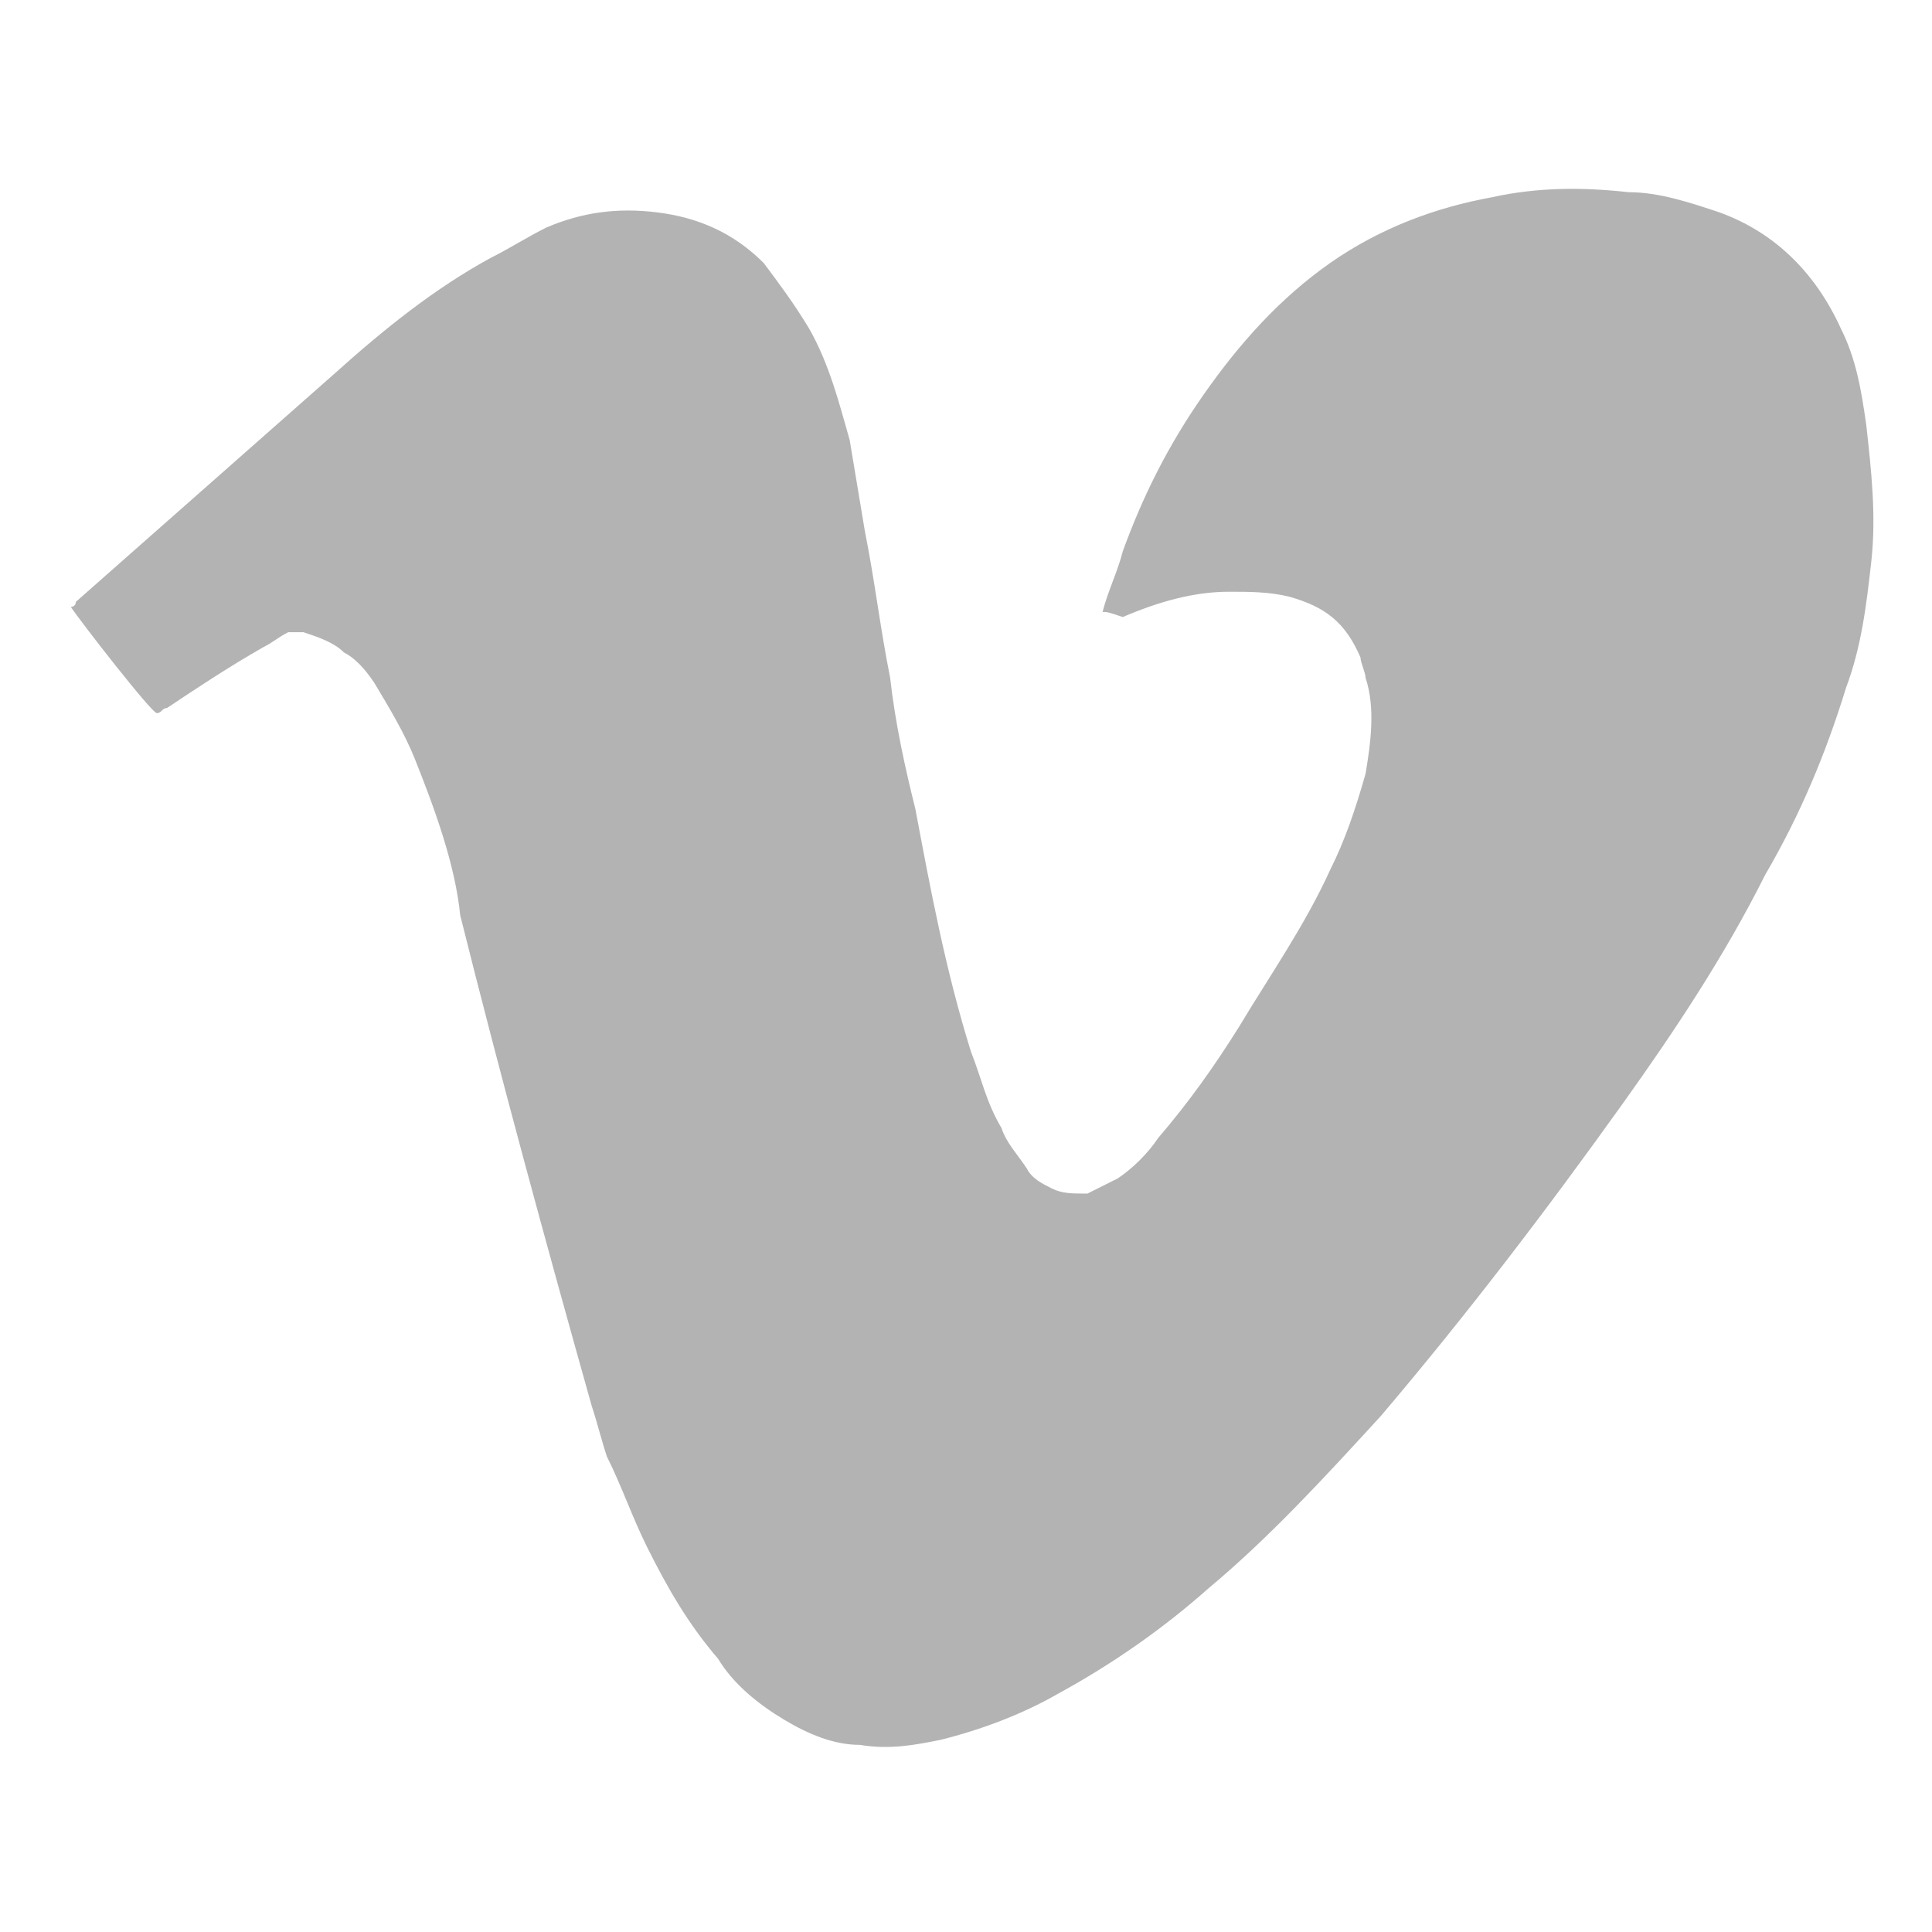
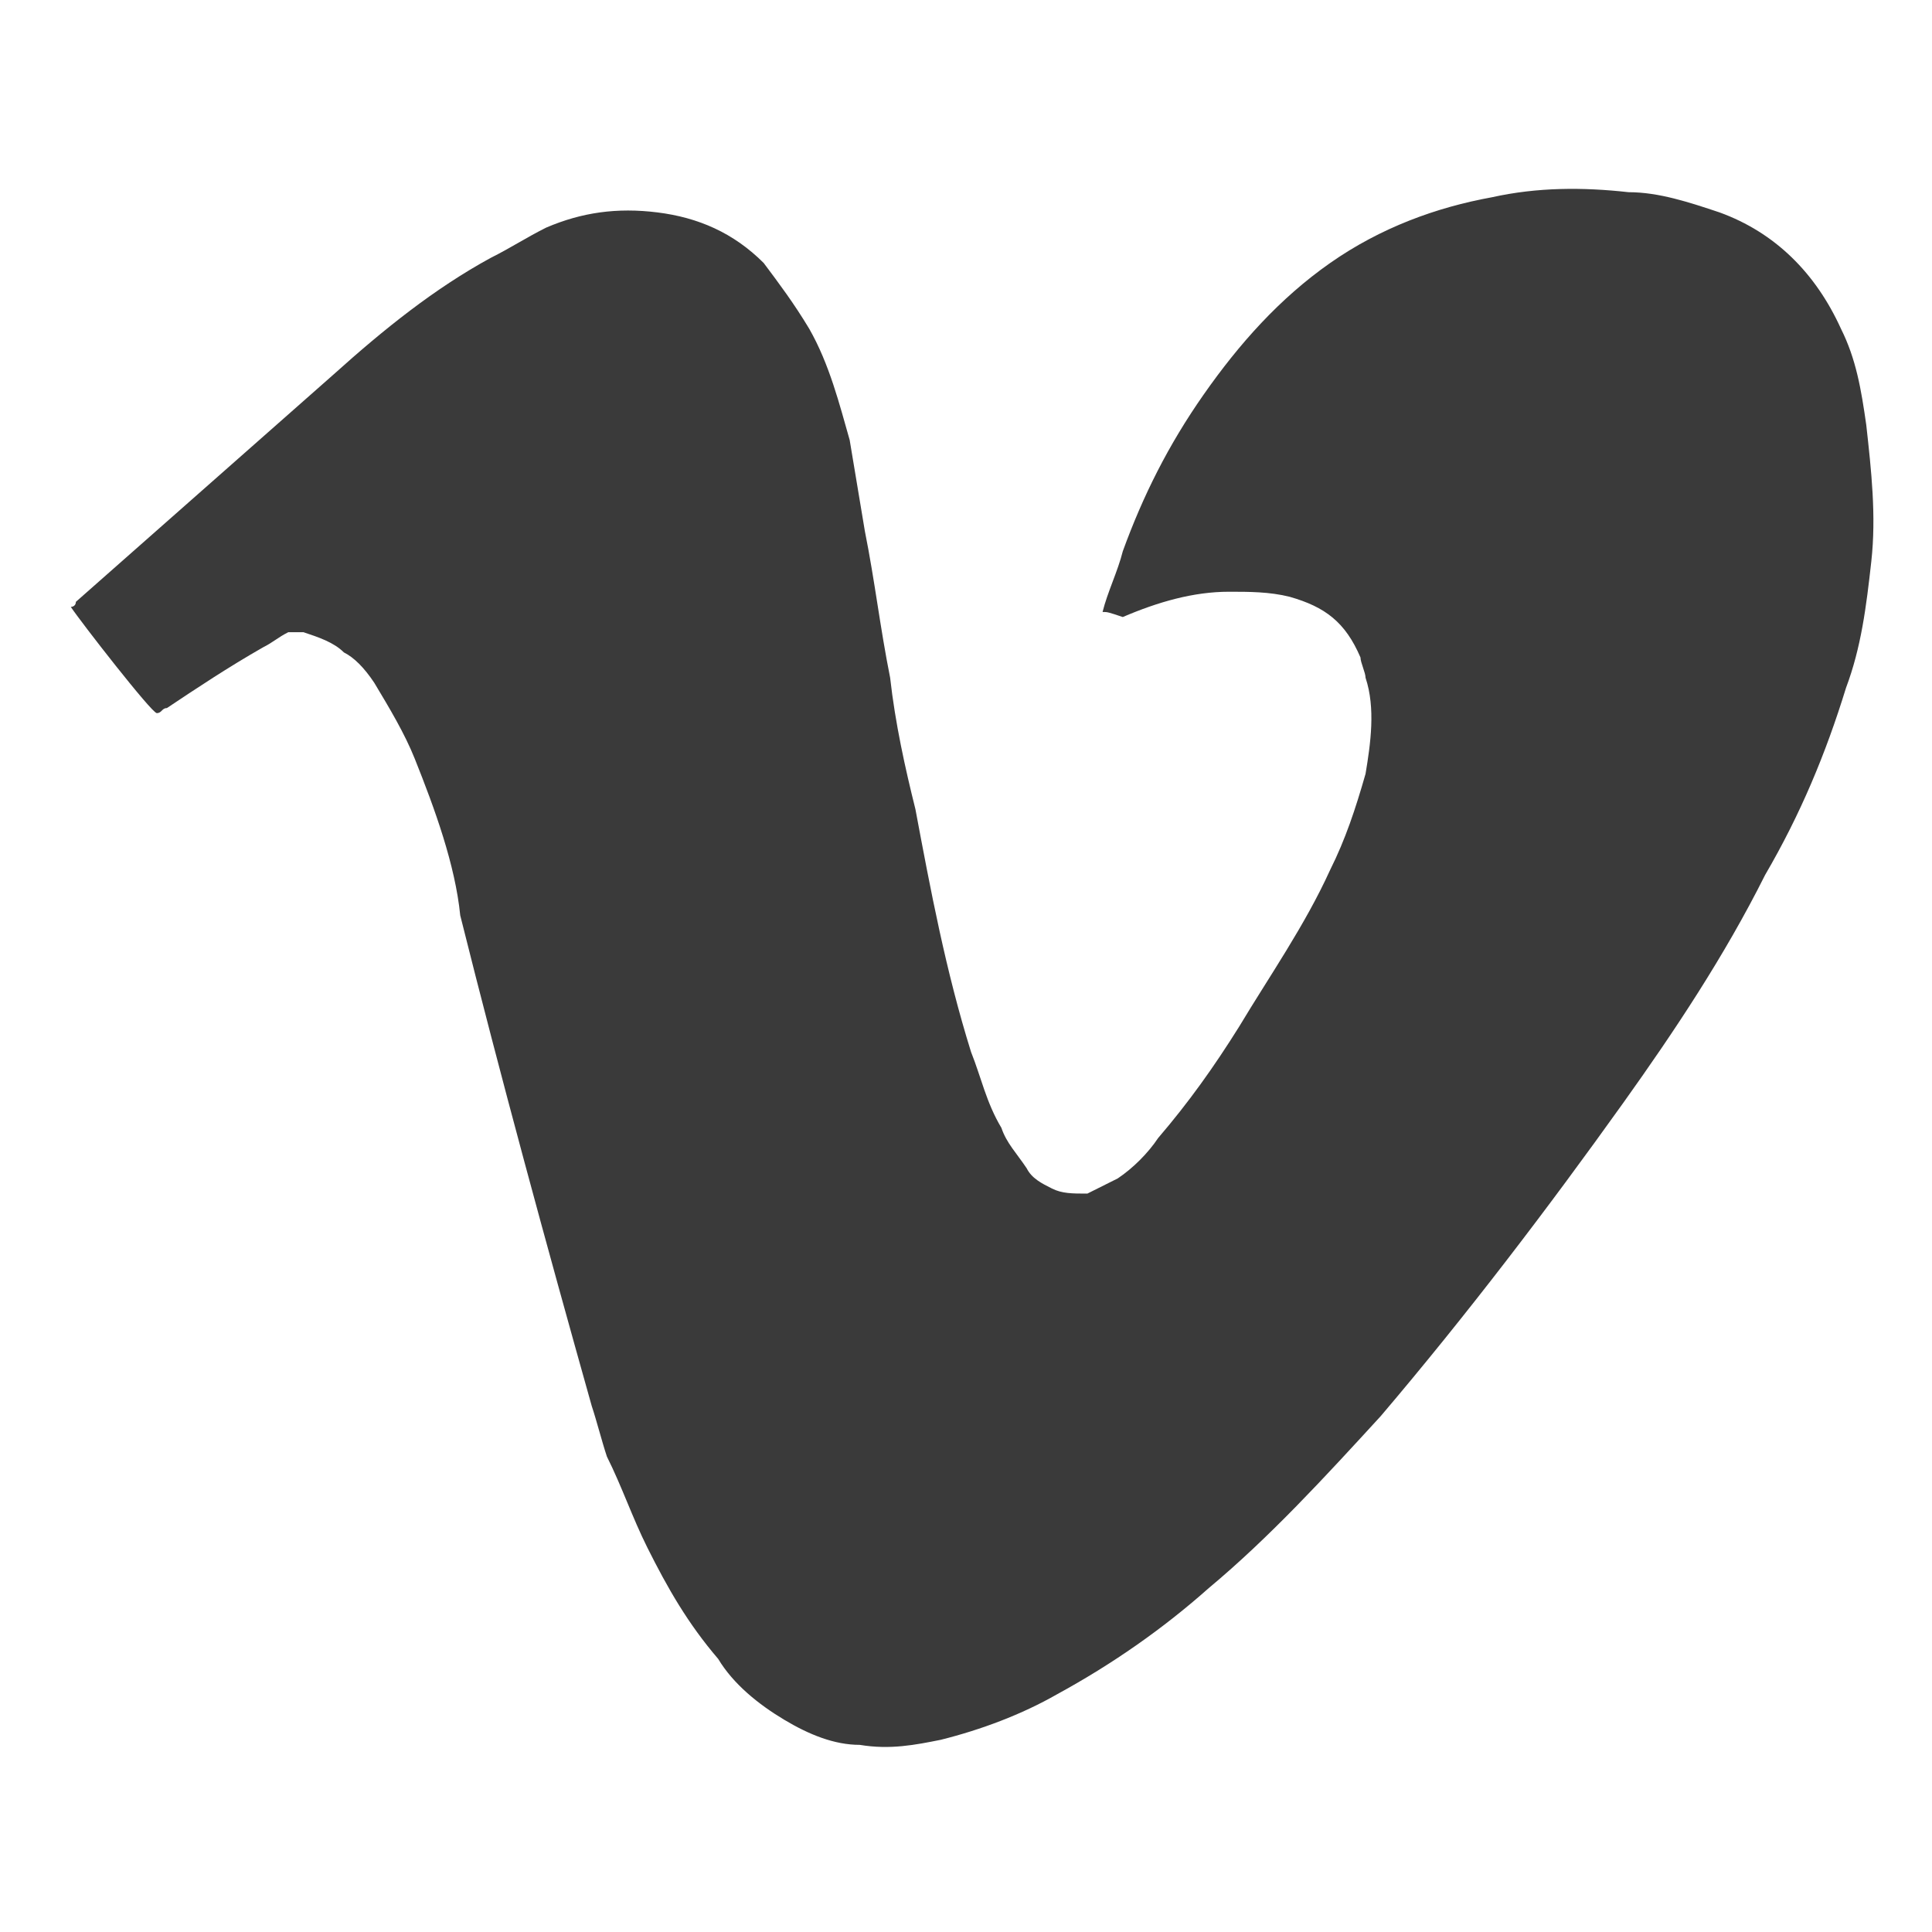
- <svg xmlns="http://www.w3.org/2000/svg" version="1.1" id="Layer_1" x="0px" y="0px" viewBox="0 0 38.2 38.2" enable-background="new 0 0 38.2 38.2" xml:space="preserve">
+ <svg xmlns="http://www.w3.org/2000/svg" version="1.1" id="Layer_1" x="0px" y="0px" viewBox="0 0 38.2 38.2" style="enable-background:new 0 0 38.2 38.2;" xml:space="preserve">
+   <style type="text/css">
+ 	.st0{fill:#3A3A3A;}
+ </style>
  <g>
-     <path fill="#B3B3B3" d="M21.8,12.1c0.1-0.4,0.3-0.8,0.4-1.2c0.4-1.1,0.9-2.1,1.6-3.1c0.7-1,1.5-1.9,2.5-2.6c1-0.7,2.1-1.1,3.2-1.3   c0.9-0.2,1.8-0.2,2.7-0.1c0.6,0,1.2,0.2,1.8,0.4c1.1,0.4,1.9,1.2,2.4,2.3c0.3,0.6,0.4,1.2,0.5,1.9c0.1,0.9,0.2,1.8,0.1,2.7   c-0.1,0.9-0.2,1.7-0.5,2.5c-0.4,1.3-0.9,2.5-1.6,3.7c-0.8,1.6-1.8,3.1-2.8,4.5c-1.5,2.1-3.1,4.2-4.8,6.2c-1.1,1.2-2.2,2.4-3.4,3.4   c-0.9,0.8-1.9,1.5-3,2.1c-0.7,0.4-1.5,0.7-2.3,0.9c-0.5,0.1-1,0.2-1.6,0.1c-0.5,0-1-0.2-1.5-0.5c-0.5-0.3-1-0.7-1.3-1.2   c-0.6-0.7-1-1.4-1.4-2.2c-0.3-0.6-0.5-1.2-0.8-1.8c-0.1-0.3-0.2-0.7-0.3-1c-0.9-3.2-1.8-6.5-2.6-9.7C9,17.1,8.6,16,8.2,15   c-0.2-0.5-0.5-1-0.8-1.5C7.2,13.2,7,13,6.8,12.9c-0.2-0.2-0.5-0.3-0.8-0.4c-0.1,0-0.2,0-0.3,0c-0.2,0.1-0.3,0.2-0.5,0.3   c-0.7,0.4-1.3,0.8-1.9,1.2c-0.1,0-0.1,0.1-0.2,0.1C3,14.1,1.6,12.3,1.4,12c0,0,0.1,0,0.1-0.1c1.7-1.5,3.4-3,5.1-4.5   c1-0.9,2-1.7,3.1-2.3c0.4-0.2,0.7-0.4,1.1-0.6c0.7-0.3,1.4-0.4,2.2-0.3c0.8,0.1,1.5,0.4,2.1,1C15.4,5.6,15.7,6,16,6.5   c0.4,0.7,0.6,1.5,0.8,2.2c0.1,0.6,0.2,1.2,0.3,1.8c0.2,1,0.3,1.9,0.5,2.9c0.1,0.9,0.3,1.8,0.5,2.6c0.3,1.6,0.6,3.2,1.1,4.8   c0.2,0.5,0.3,1,0.6,1.5c0.1,0.3,0.3,0.5,0.5,0.8c0.1,0.2,0.3,0.3,0.5,0.4c0.2,0.1,0.4,0.1,0.7,0.1c0.2-0.1,0.4-0.2,0.6-0.3   c0.3-0.2,0.6-0.5,0.8-0.8c0.6-0.7,1.1-1.4,1.6-2.2c0.6-1,1.3-2,1.8-3.1c0.3-0.6,0.5-1.2,0.7-1.9c0.1-0.6,0.2-1.3,0-1.9   c0-0.1-0.1-0.3-0.1-0.4c-0.3-0.7-0.7-1-1.4-1.2c-0.4-0.1-0.8-0.1-1.2-0.1c-0.7,0-1.4,0.2-2.1,0.5C21.9,12.1,21.9,12.1,21.8,12.1   C21.8,12.1,21.8,12.1,21.8,12.1z" />
+     <path class="st0" d="M21.8,12.1c0.1-0.4,0.3-0.8,0.4-1.2c0.4-1.1,0.9-2.1,1.6-3.1s1.5-1.9,2.5-2.6s2.1-1.1,3.2-1.3   c0.9-0.2,1.8-0.2,2.7-0.1c0.6,0,1.2,0.2,1.8,0.4c1.1,0.4,1.9,1.2,2.4,2.3c0.3,0.6,0.4,1.2,0.5,1.9c0.1,0.9,0.2,1.8,0.1,2.7   c-0.1,0.9-0.2,1.7-0.5,2.5c-0.4,1.3-0.9,2.5-1.6,3.7c-0.8,1.6-1.8,3.1-2.8,4.5C30.6,23.9,29,26,27.3,28c-1.1,1.2-2.2,2.4-3.4,3.4   c-0.9,0.8-1.9,1.5-3,2.1c-0.7,0.4-1.5,0.7-2.3,0.9c-0.5,0.1-1,0.2-1.6,0.1c-0.5,0-1-0.2-1.5-0.5s-1-0.7-1.3-1.2   c-0.6-0.7-1-1.4-1.4-2.2c-0.3-0.6-0.5-1.2-0.8-1.8c-0.1-0.3-0.2-0.7-0.3-1c-0.9-3.2-1.8-6.5-2.6-9.7C9,17.1,8.6,16,8.2,15   c-0.2-0.5-0.5-1-0.8-1.5C7.2,13.2,7,13,6.8,12.9c-0.2-0.2-0.5-0.3-0.8-0.4c-0.1,0-0.2,0-0.3,0c-0.2,0.1-0.3,0.2-0.5,0.3   c-0.7,0.4-1.3,0.8-1.9,1.2c-0.1,0-0.1,0.1-0.2,0.1c-0.1,0-1.5-1.8-1.7-2.1c0,0,0.1,0,0.1-0.1c1.7-1.5,3.4-3,5.1-4.5   c1-0.9,2-1.7,3.1-2.3c0.4-0.2,0.7-0.4,1.1-0.6c0.7-0.3,1.4-0.4,2.2-0.3s1.5,0.4,2.1,1C15.4,5.6,15.7,6,16,6.5   c0.4,0.7,0.6,1.5,0.8,2.2c0.1,0.6,0.2,1.2,0.3,1.8c0.2,1,0.3,1.9,0.5,2.9c0.1,0.9,0.3,1.8,0.5,2.6c0.3,1.6,0.6,3.2,1.1,4.8   c0.2,0.5,0.3,1,0.6,1.5c0.1,0.3,0.3,0.5,0.5,0.8c0.1,0.2,0.3,0.3,0.5,0.4s0.4,0.1,0.7,0.1c0.2-0.1,0.4-0.2,0.6-0.3   c0.3-0.2,0.6-0.5,0.8-0.8c0.6-0.7,1.1-1.4,1.6-2.2c0.6-1,1.3-2,1.8-3.1c0.3-0.6,0.5-1.2,0.7-1.9c0.1-0.6,0.2-1.3,0-1.9   c0-0.1-0.1-0.3-0.1-0.4c-0.3-0.7-0.7-1-1.4-1.2c-0.4-0.1-0.8-0.1-1.2-0.1c-0.7,0-1.4,0.2-2.1,0.5C21.9,12.1,21.9,12.1,21.8,12.1   L21.8,12.1z" />
  </g>
</svg>
